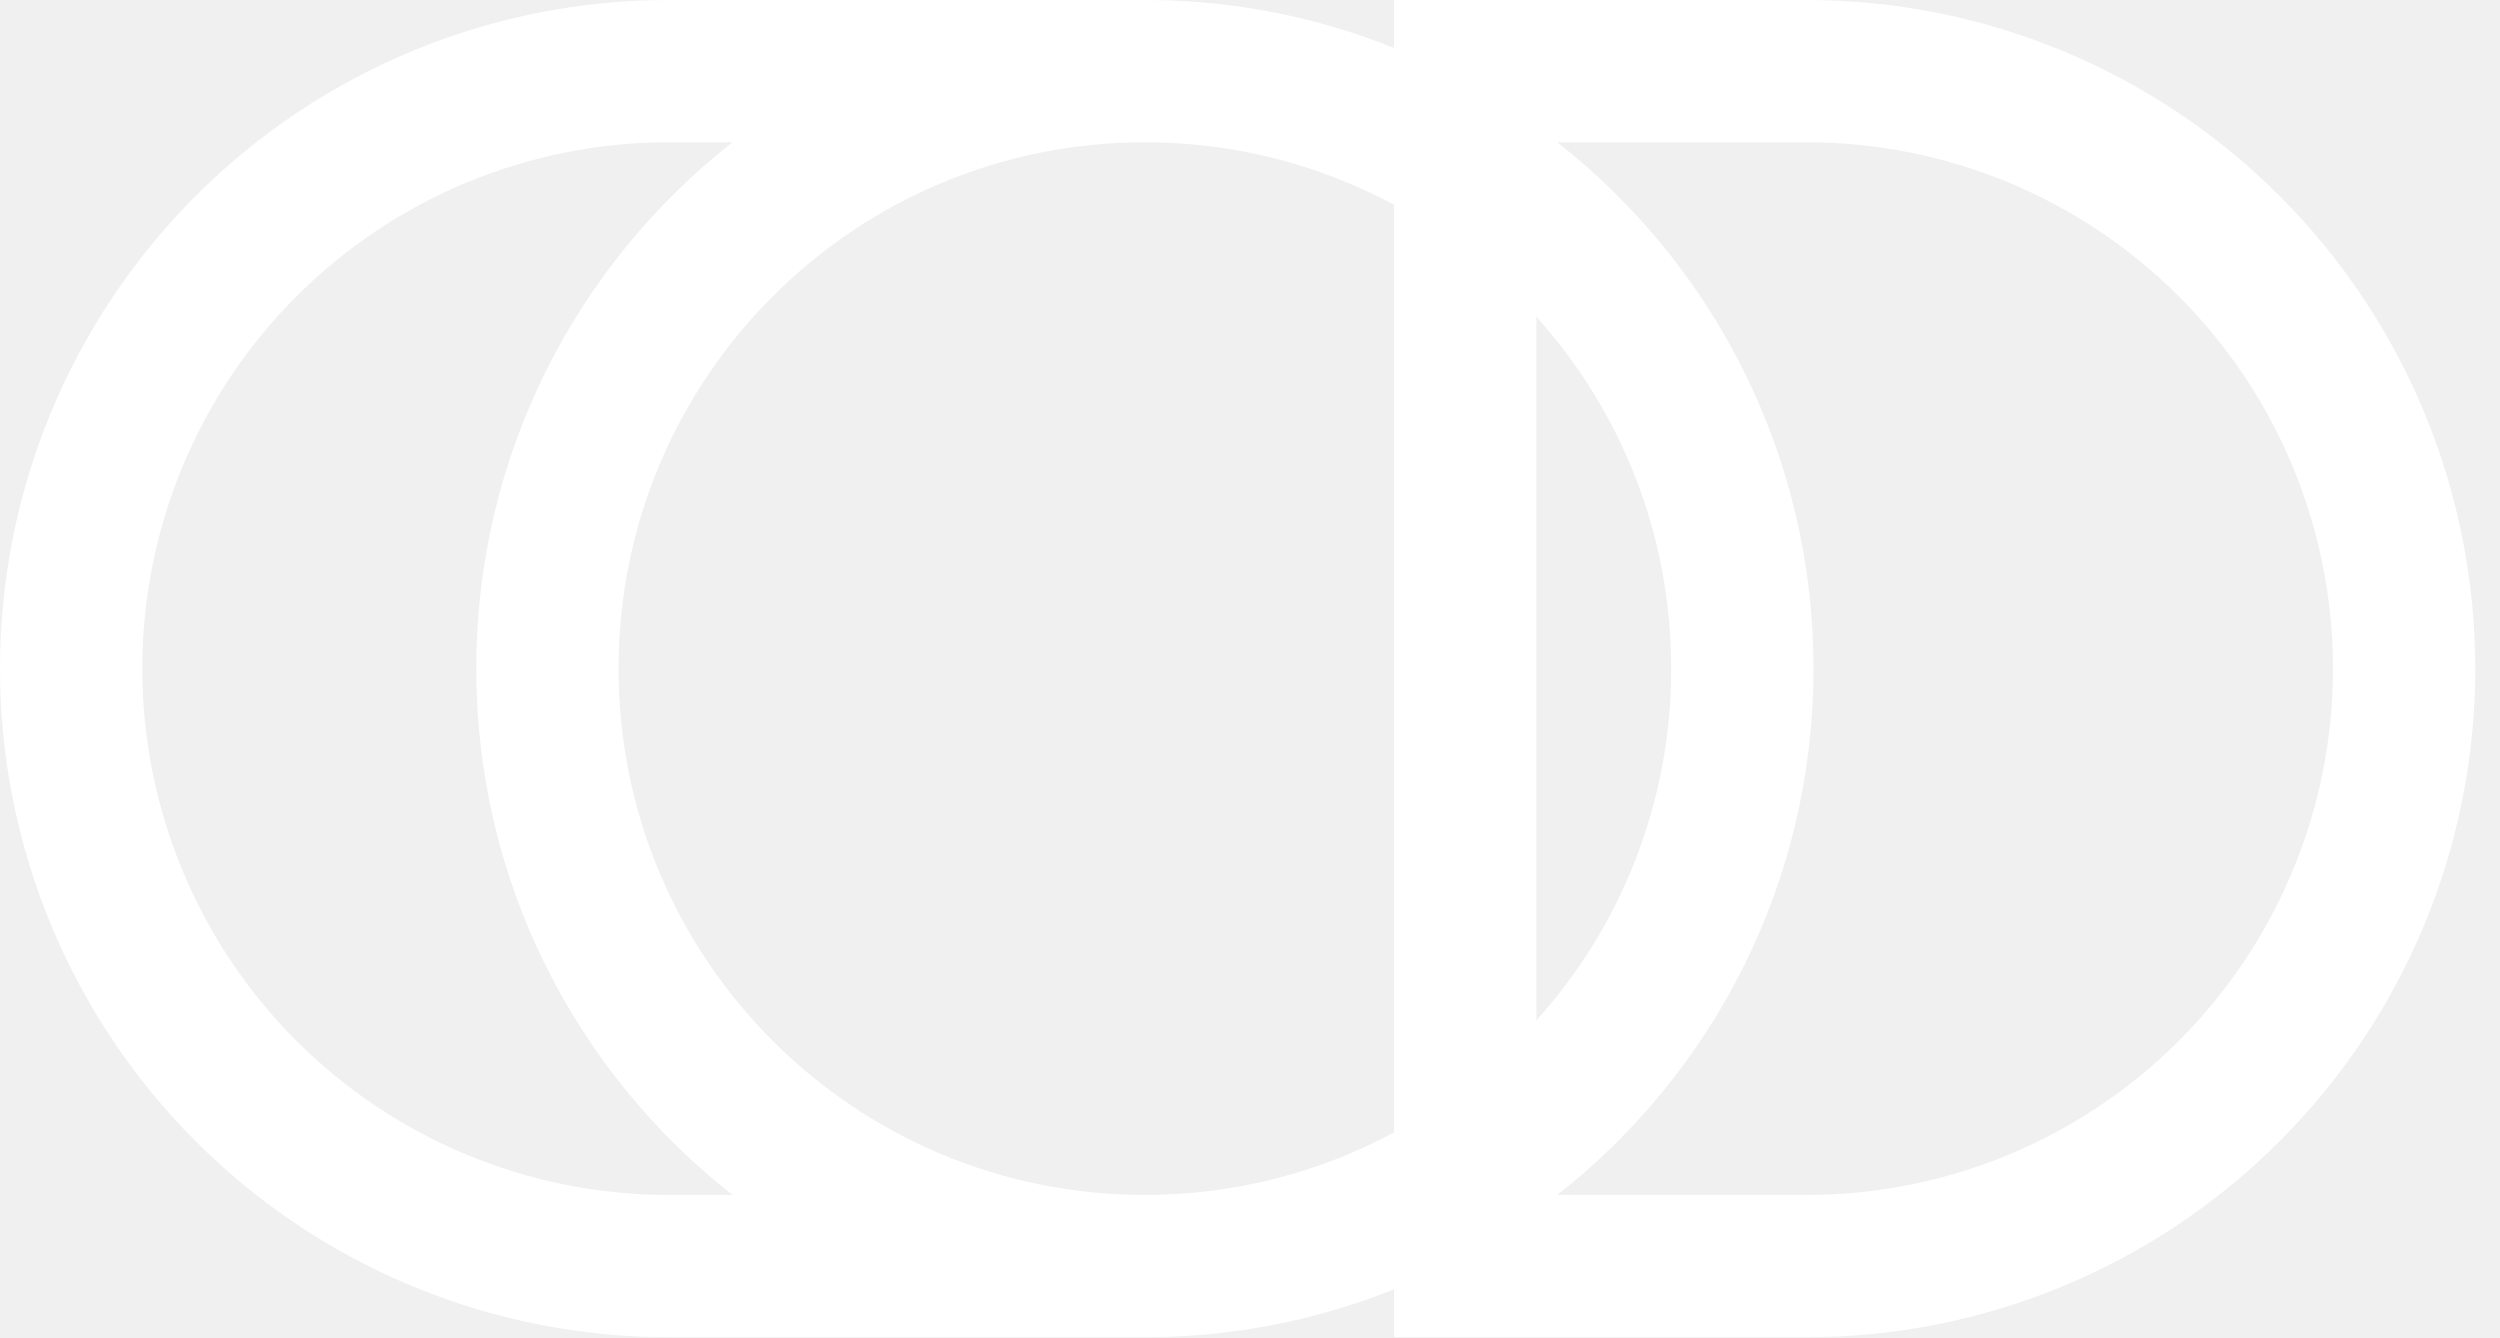
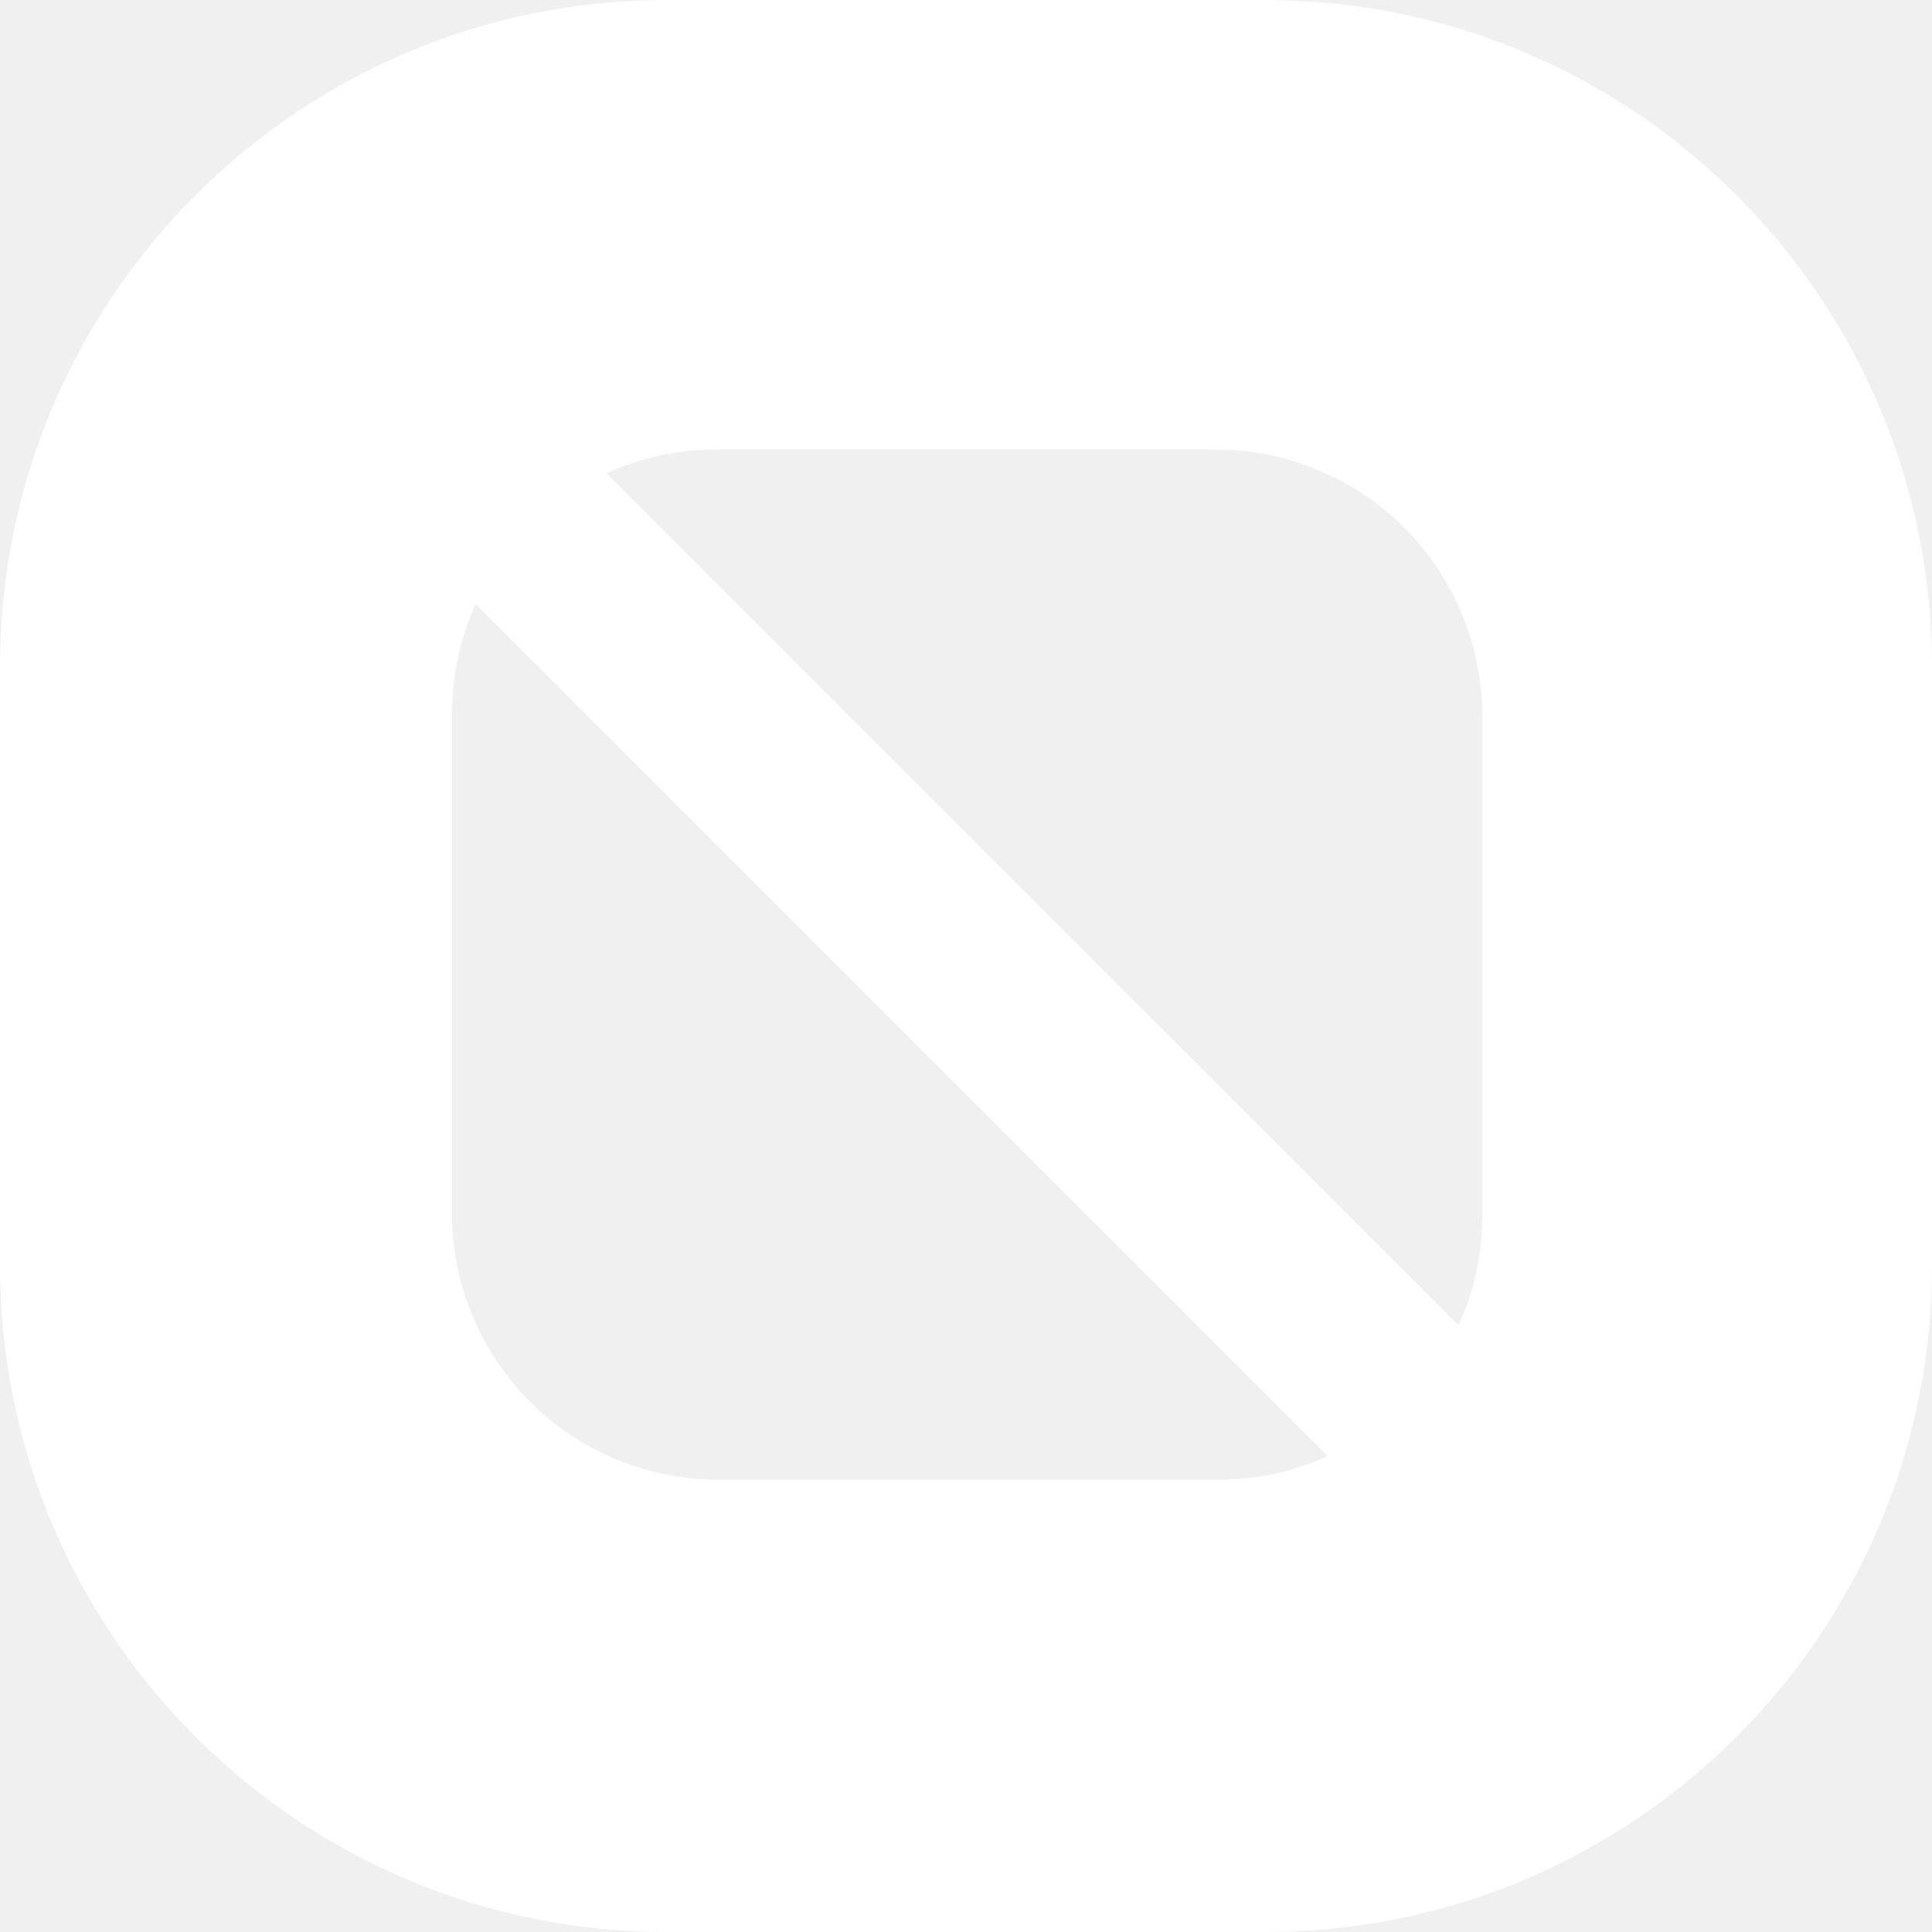
- <svg xmlns="http://www.w3.org/2000/svg" width="86" height="46" viewBox="0 0 86 46" fill="none">
-   <g clip-path="url(#clip0_18_104)">
-     <g style="mix-blend-mode:hard-light">
-       <path fill-rule="evenodd" clip-rule="evenodd" d="M23 4.894C18.197 4.894 13.593 6.799 10.196 10.196C6.799 13.593 4.894 18.197 4.894 23C4.894 27.803 6.799 32.407 10.196 35.804C13.593 39.201 18.197 41.106 23 41.106H25.198C19.831 36.896 16.384 30.351 16.384 23C16.384 15.649 19.831 9.104 25.198 4.894H23ZM39.638 0.001V0H39.384H23C16.9 0 11.051 2.42 6.736 6.736C2.42 11.051 0 16.9 0 23C0 29.1 2.42 34.949 6.736 39.264C11.051 43.58 16.9 46 23 46H39.384H39.638V45.999C42.576 45.967 45.382 45.384 47.957 44.35V46H62.149C68.249 46 74.098 43.58 78.413 39.264C82.728 34.949 85.149 29.1 85.149 23C85.149 16.9 82.728 11.051 78.413 6.736C74.098 2.42 68.249 0 62.149 0H47.957V1.65C45.382 0.616 42.576 0.033 39.638 0.001ZM47.957 7.047C45.406 5.673 42.486 4.894 39.384 4.894C29.382 4.894 21.278 12.998 21.278 23C21.278 33.002 29.382 41.106 39.384 41.106C42.486 41.106 45.406 40.327 47.957 38.953V7.047ZM52.851 35.105V10.895C55.736 14.102 57.49 18.346 57.49 23C57.49 27.654 55.736 31.898 52.851 35.105ZM53.57 41.106C58.937 36.896 62.384 30.351 62.384 23C62.384 15.649 58.937 9.104 53.57 4.894H62.149C66.952 4.894 71.556 6.799 74.953 10.196C78.35 13.593 80.255 18.197 80.255 23C80.255 27.803 78.35 32.407 74.953 35.804C71.556 39.201 66.952 41.106 62.149 41.106H53.57Z" fill="white" />
-     </g>
+ <svg xmlns="http://www.w3.org/2000/svg" width="30" height="30" viewBox="0 0 30 30" fill="none">
+   <g clip-path="url(#clip0_36416_2995)">
+     <path d="M19.648 0C25.363 2.90519e-05 30 4.637 30 10.355V19.648C30 25.363 25.363 30 19.645 30H10.355C4.637 30 0 25.363 0 19.645V10.355C0 4.637 4.637 0 10.355 0H19.648ZM7.386 9.382C7.148 9.899 7.019 10.476 7.019 11.081V18.839C7.019 19.447 7.148 20.021 7.386 20.541C7.797 21.459 8.537 22.199 9.455 22.61C9.975 22.848 10.55 22.977 11.157 22.977H18.915C19.523 22.977 20.097 22.848 20.617 22.61L12.967 14.96L7.386 9.382ZM11.12 6.981C10.512 6.981 9.939 7.111 9.419 7.349L17.068 14.998L22.649 20.577C22.887 20.06 23.017 19.483 23.017 18.878V11.119C23.017 10.511 22.887 9.937 22.649 9.417C22.238 8.499 21.498 7.76 20.58 7.349C20.06 7.111 19.486 6.981 18.879 6.981H11.12Z" fill="white" />
  </g>
  <defs>
-     <clipPath id="clip0_18_104">
-       <rect width="86" height="46" fill="white" />
+     <clipPath id="clip0_36416_2995">
+       <rect width="30" height="30" fill="white" />
    </clipPath>
  </defs>
</svg>
